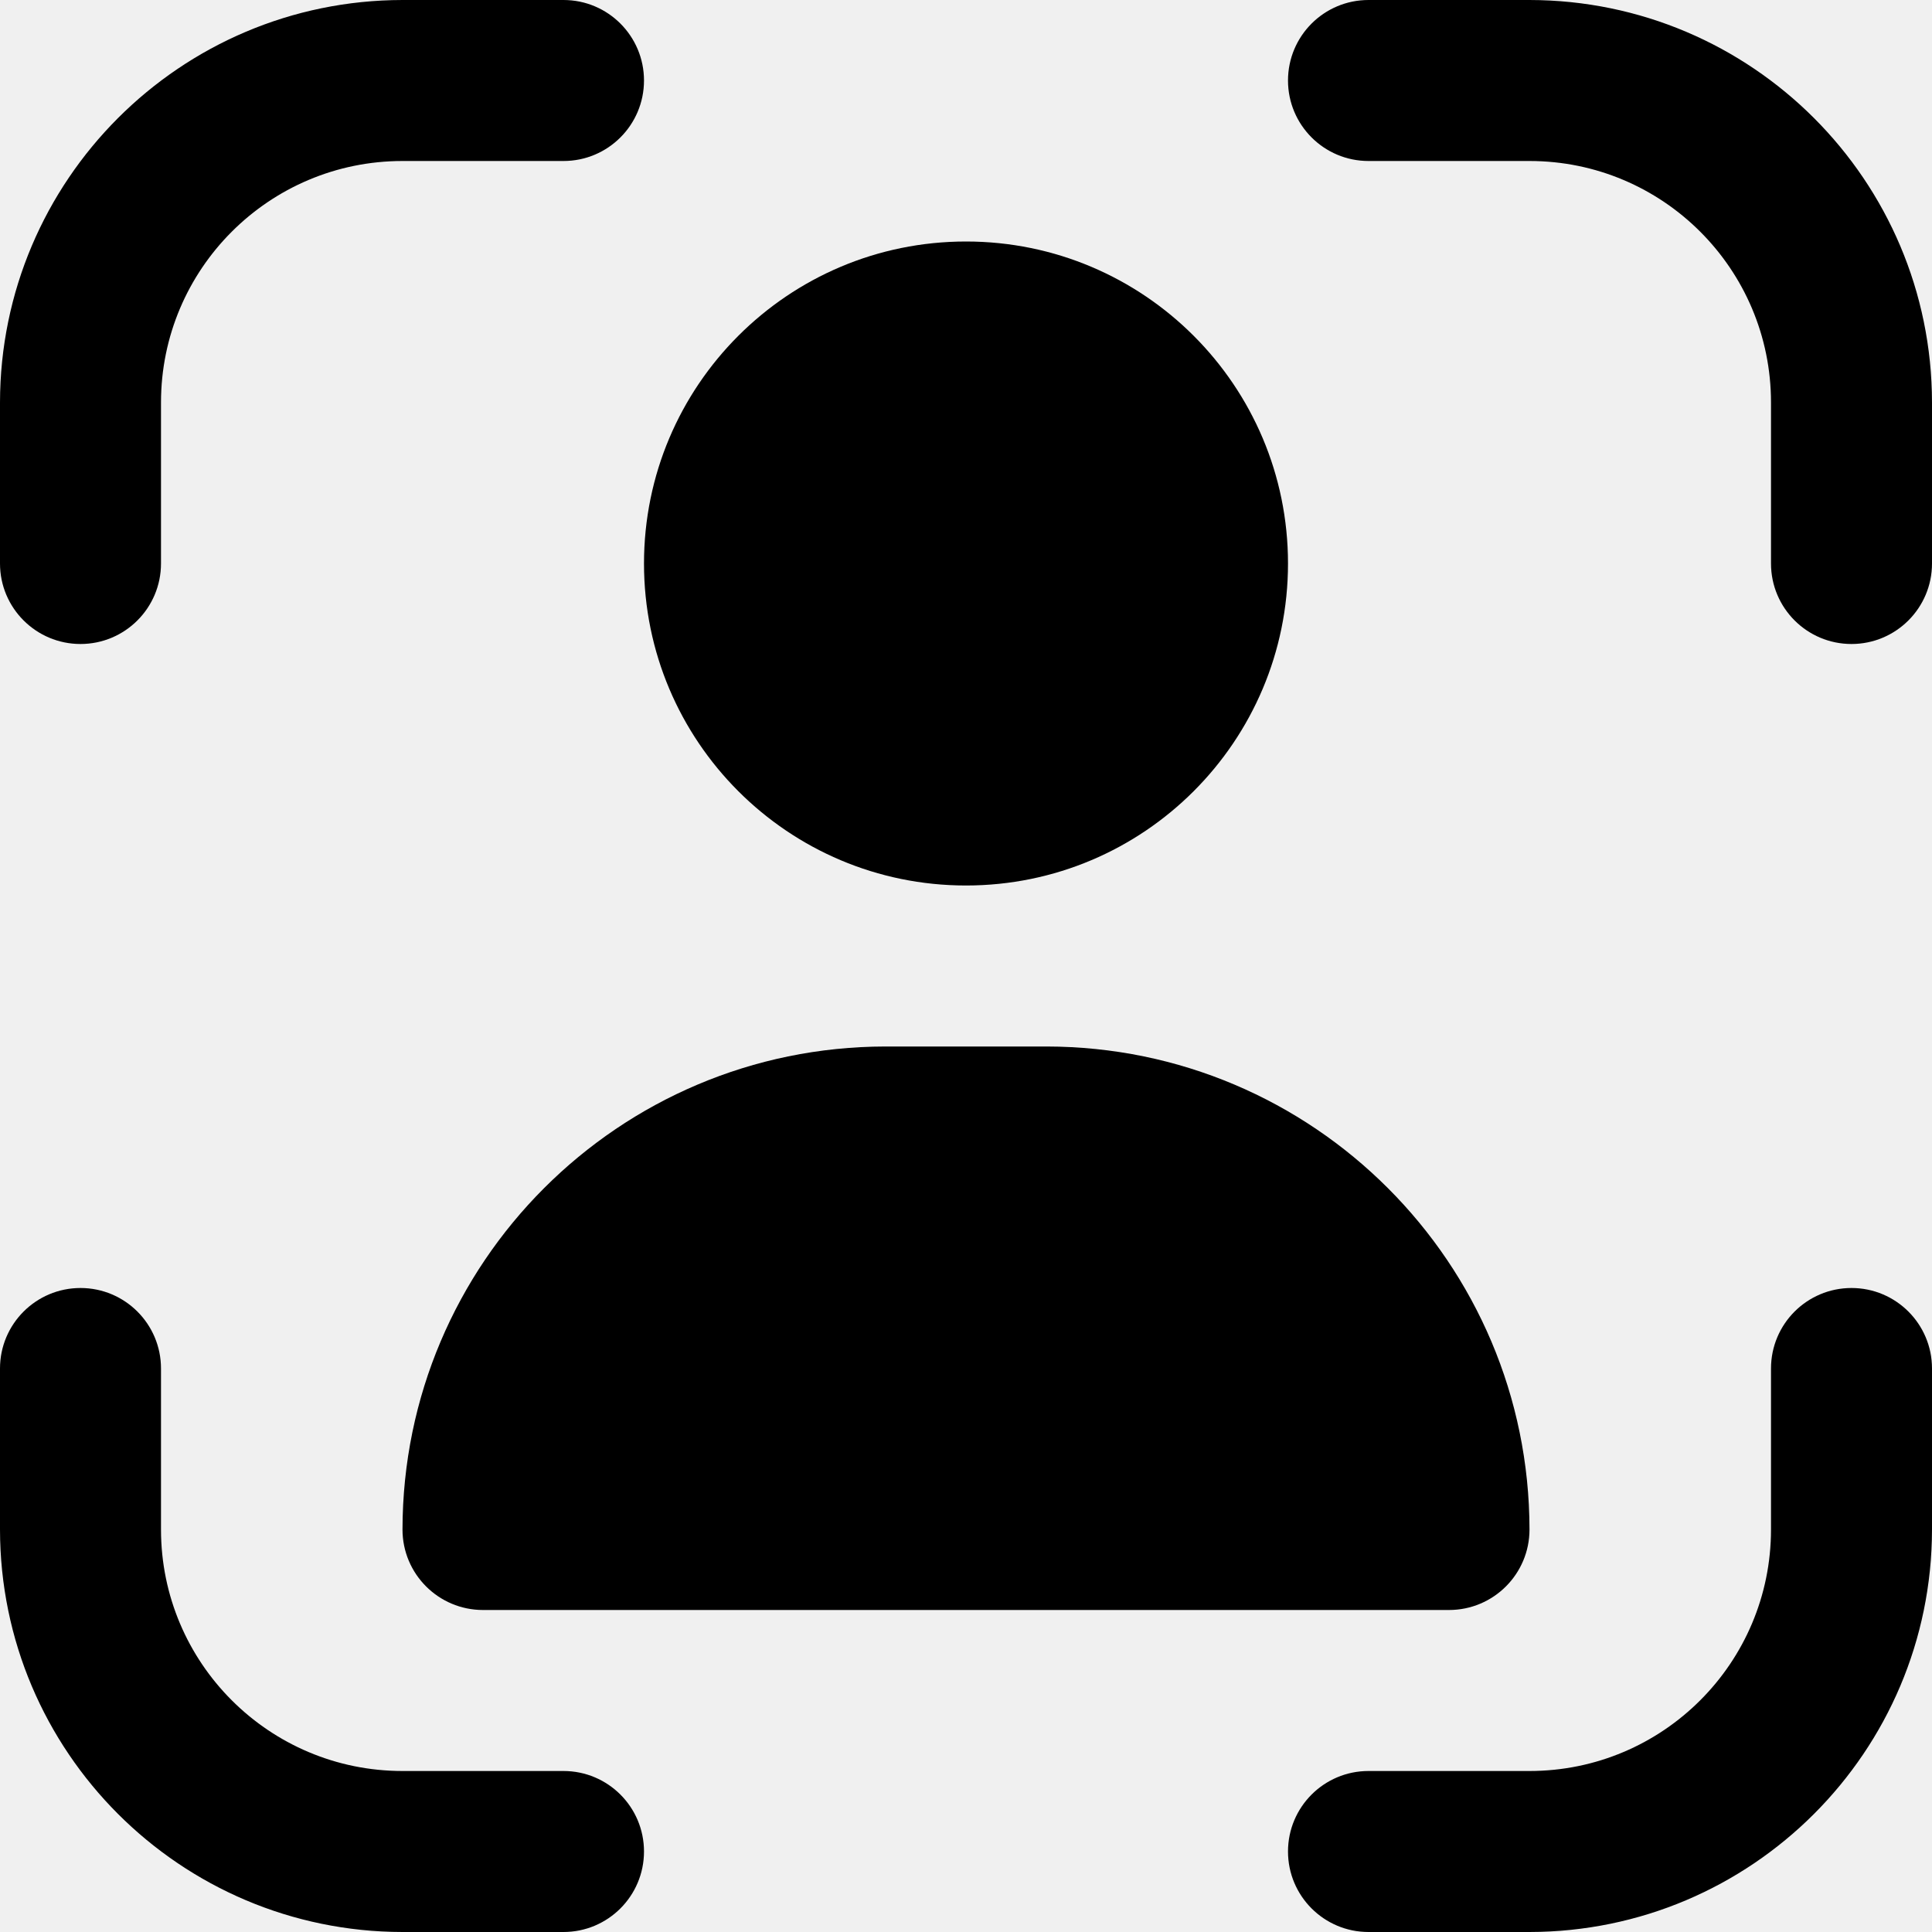
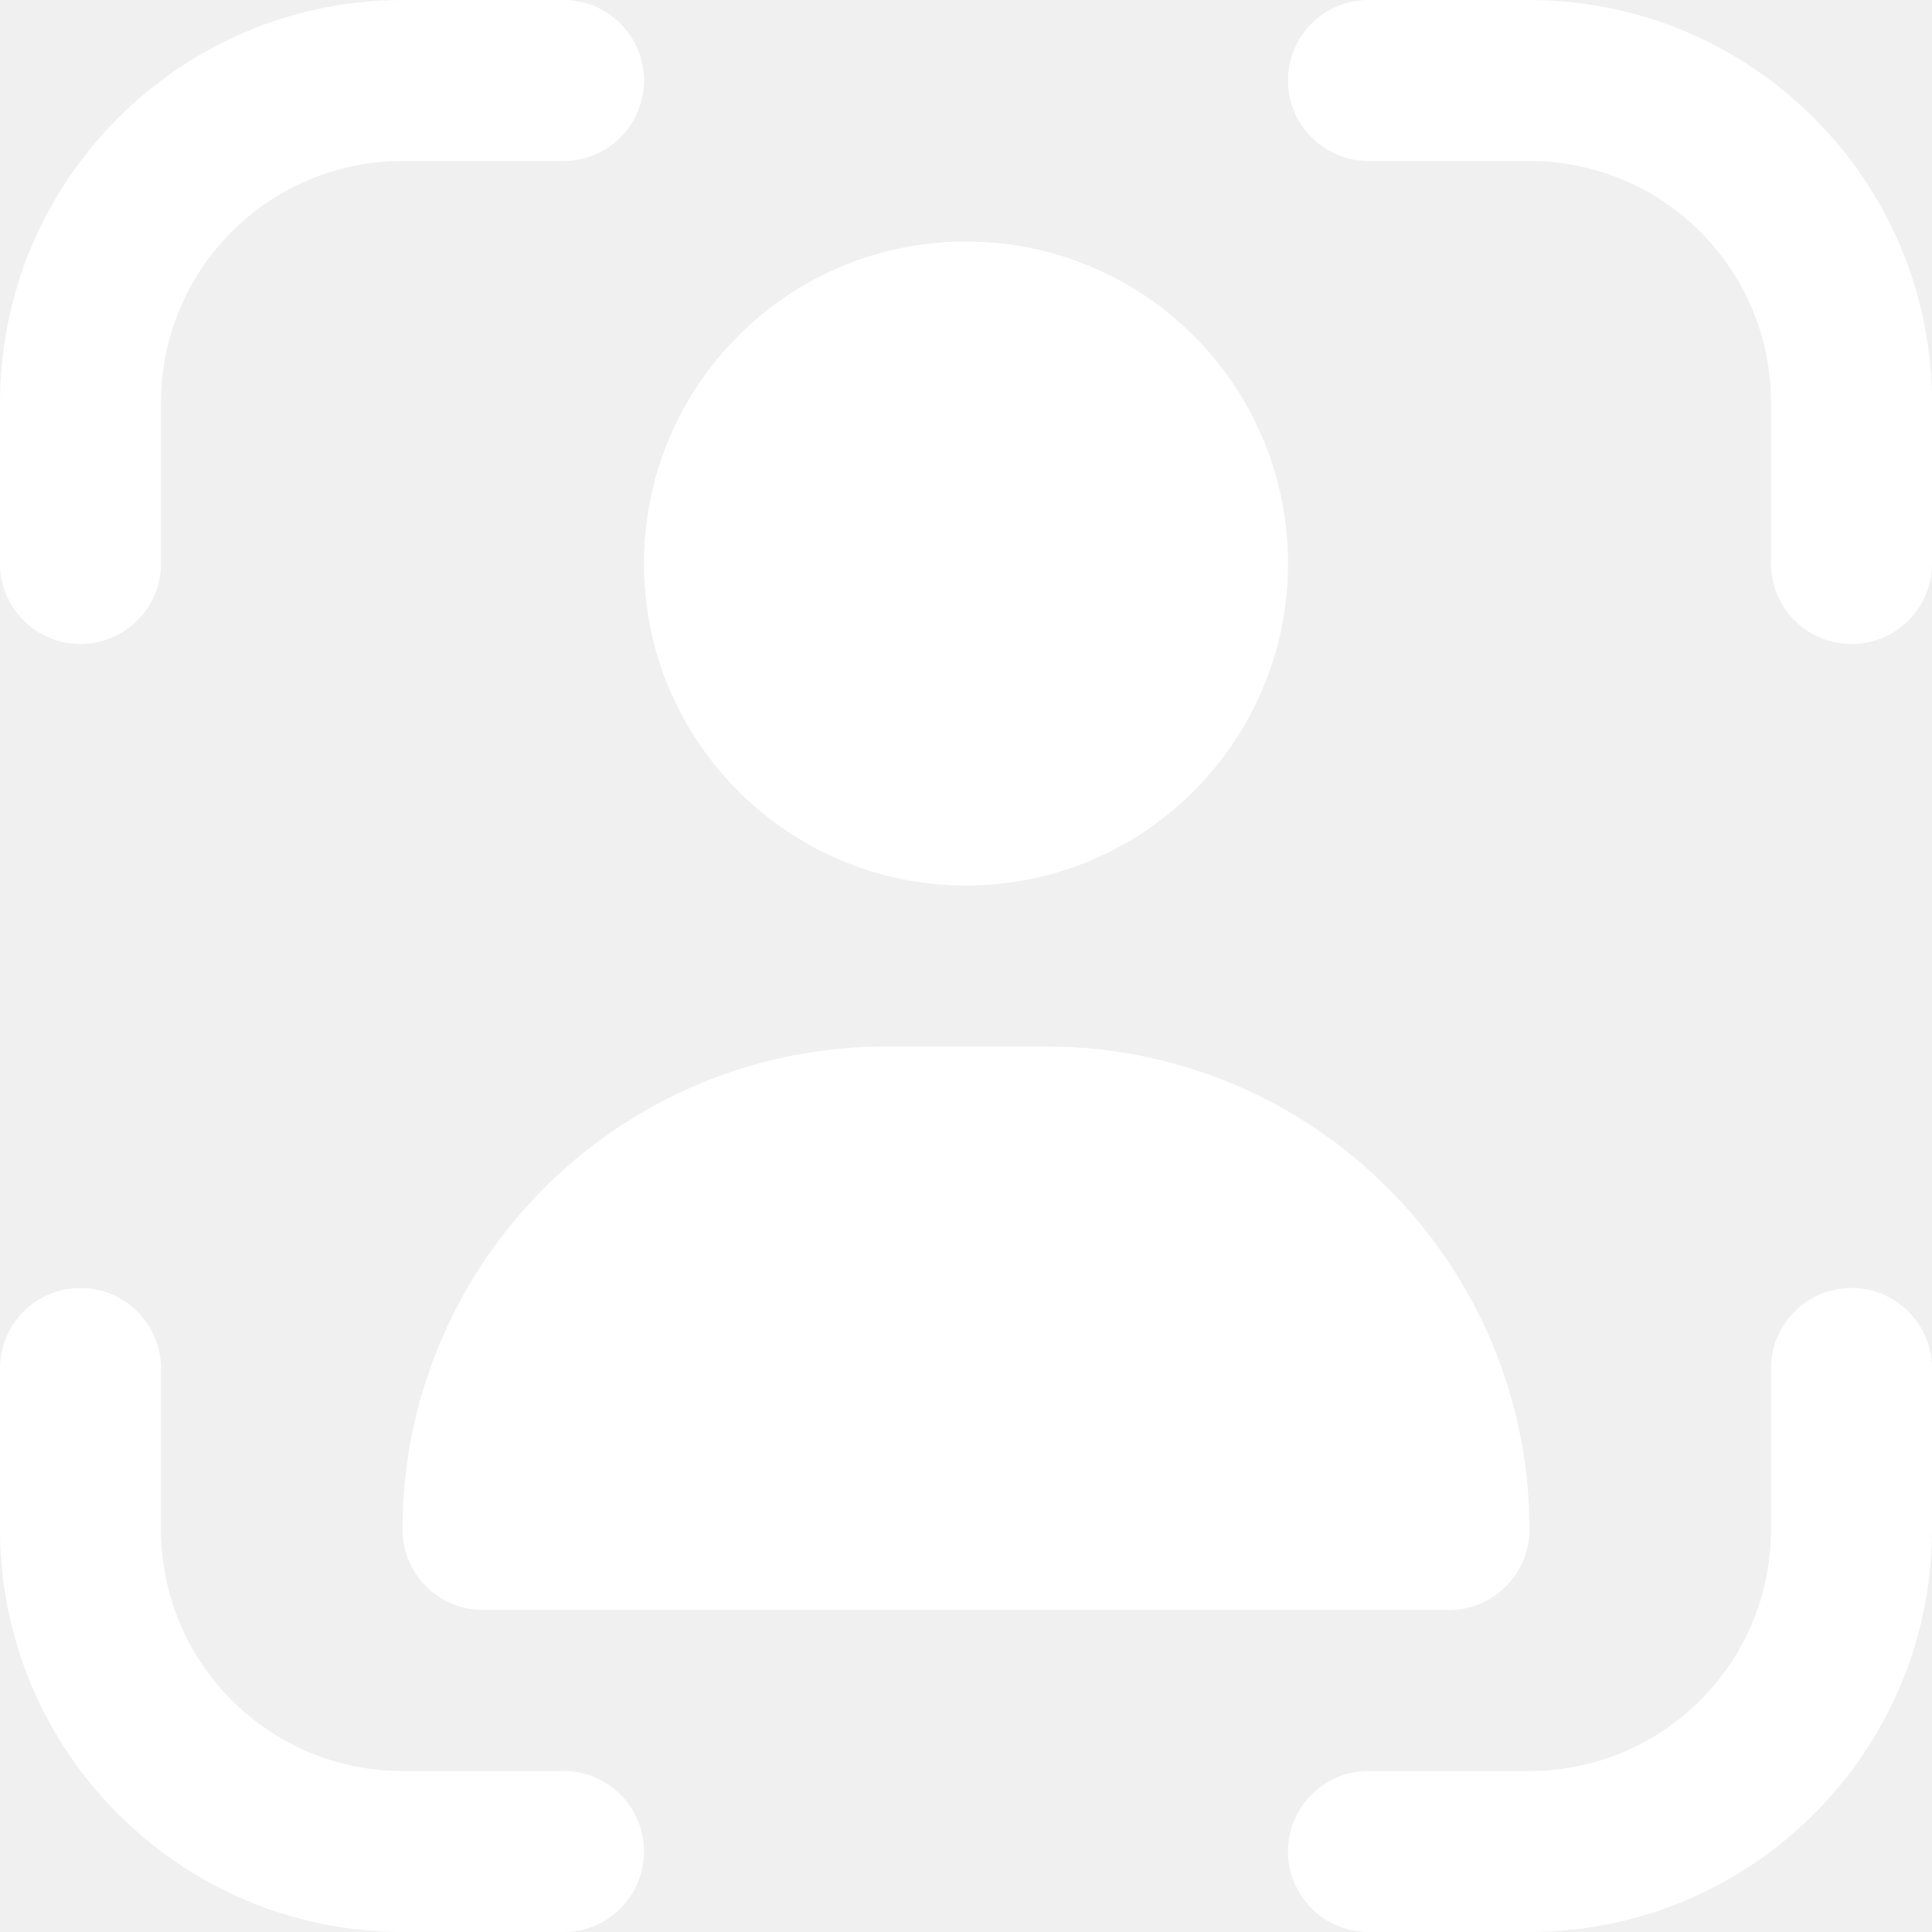
- <svg xmlns="http://www.w3.org/2000/svg" id="Filled" viewBox="0 0 24 24" width="512" height="512">
+ <svg xmlns="http://www.w3.org/2000/svg" fill="#fff" id="Filled" viewBox="0 0 24 24" width="512" height="512">
  <path d="M23,16a1,1,0,0,0-1,1v2a3,3,0,0,1-3,3H17a1,1,0,0,0,0,2h2a5.006,5.006,0,0,0,5-5V17A1,1,0,0,0,23,16Z" />
  <path d="M1,8A1,1,0,0,0,2,7V5A3,3,0,0,1,5,2H7A1,1,0,0,0,7,0H5A5.006,5.006,0,0,0,0,5V7A1,1,0,0,0,1,8Z" />
  <path d="M7,22H5a3,3,0,0,1-3-3V17a1,1,0,0,0-2,0v2a5.006,5.006,0,0,0,5,5H7a1,1,0,0,0,0-2Z" />
  <path d="M19,0H17a1,1,0,0,0,0,2h2a3,3,0,0,1,3,3V7a1,1,0,0,0,2,0V5A5.006,5.006,0,0,0,19,0Z" />
  <circle cx="12" cy="7" r="4" />
  <path d="M11,13a6.006,6.006,0,0,0-6,6,1,1,0,0,0,1,1H18a1,1,0,0,0,1-1,6.006,6.006,0,0,0-6-6Z" />
</svg>
